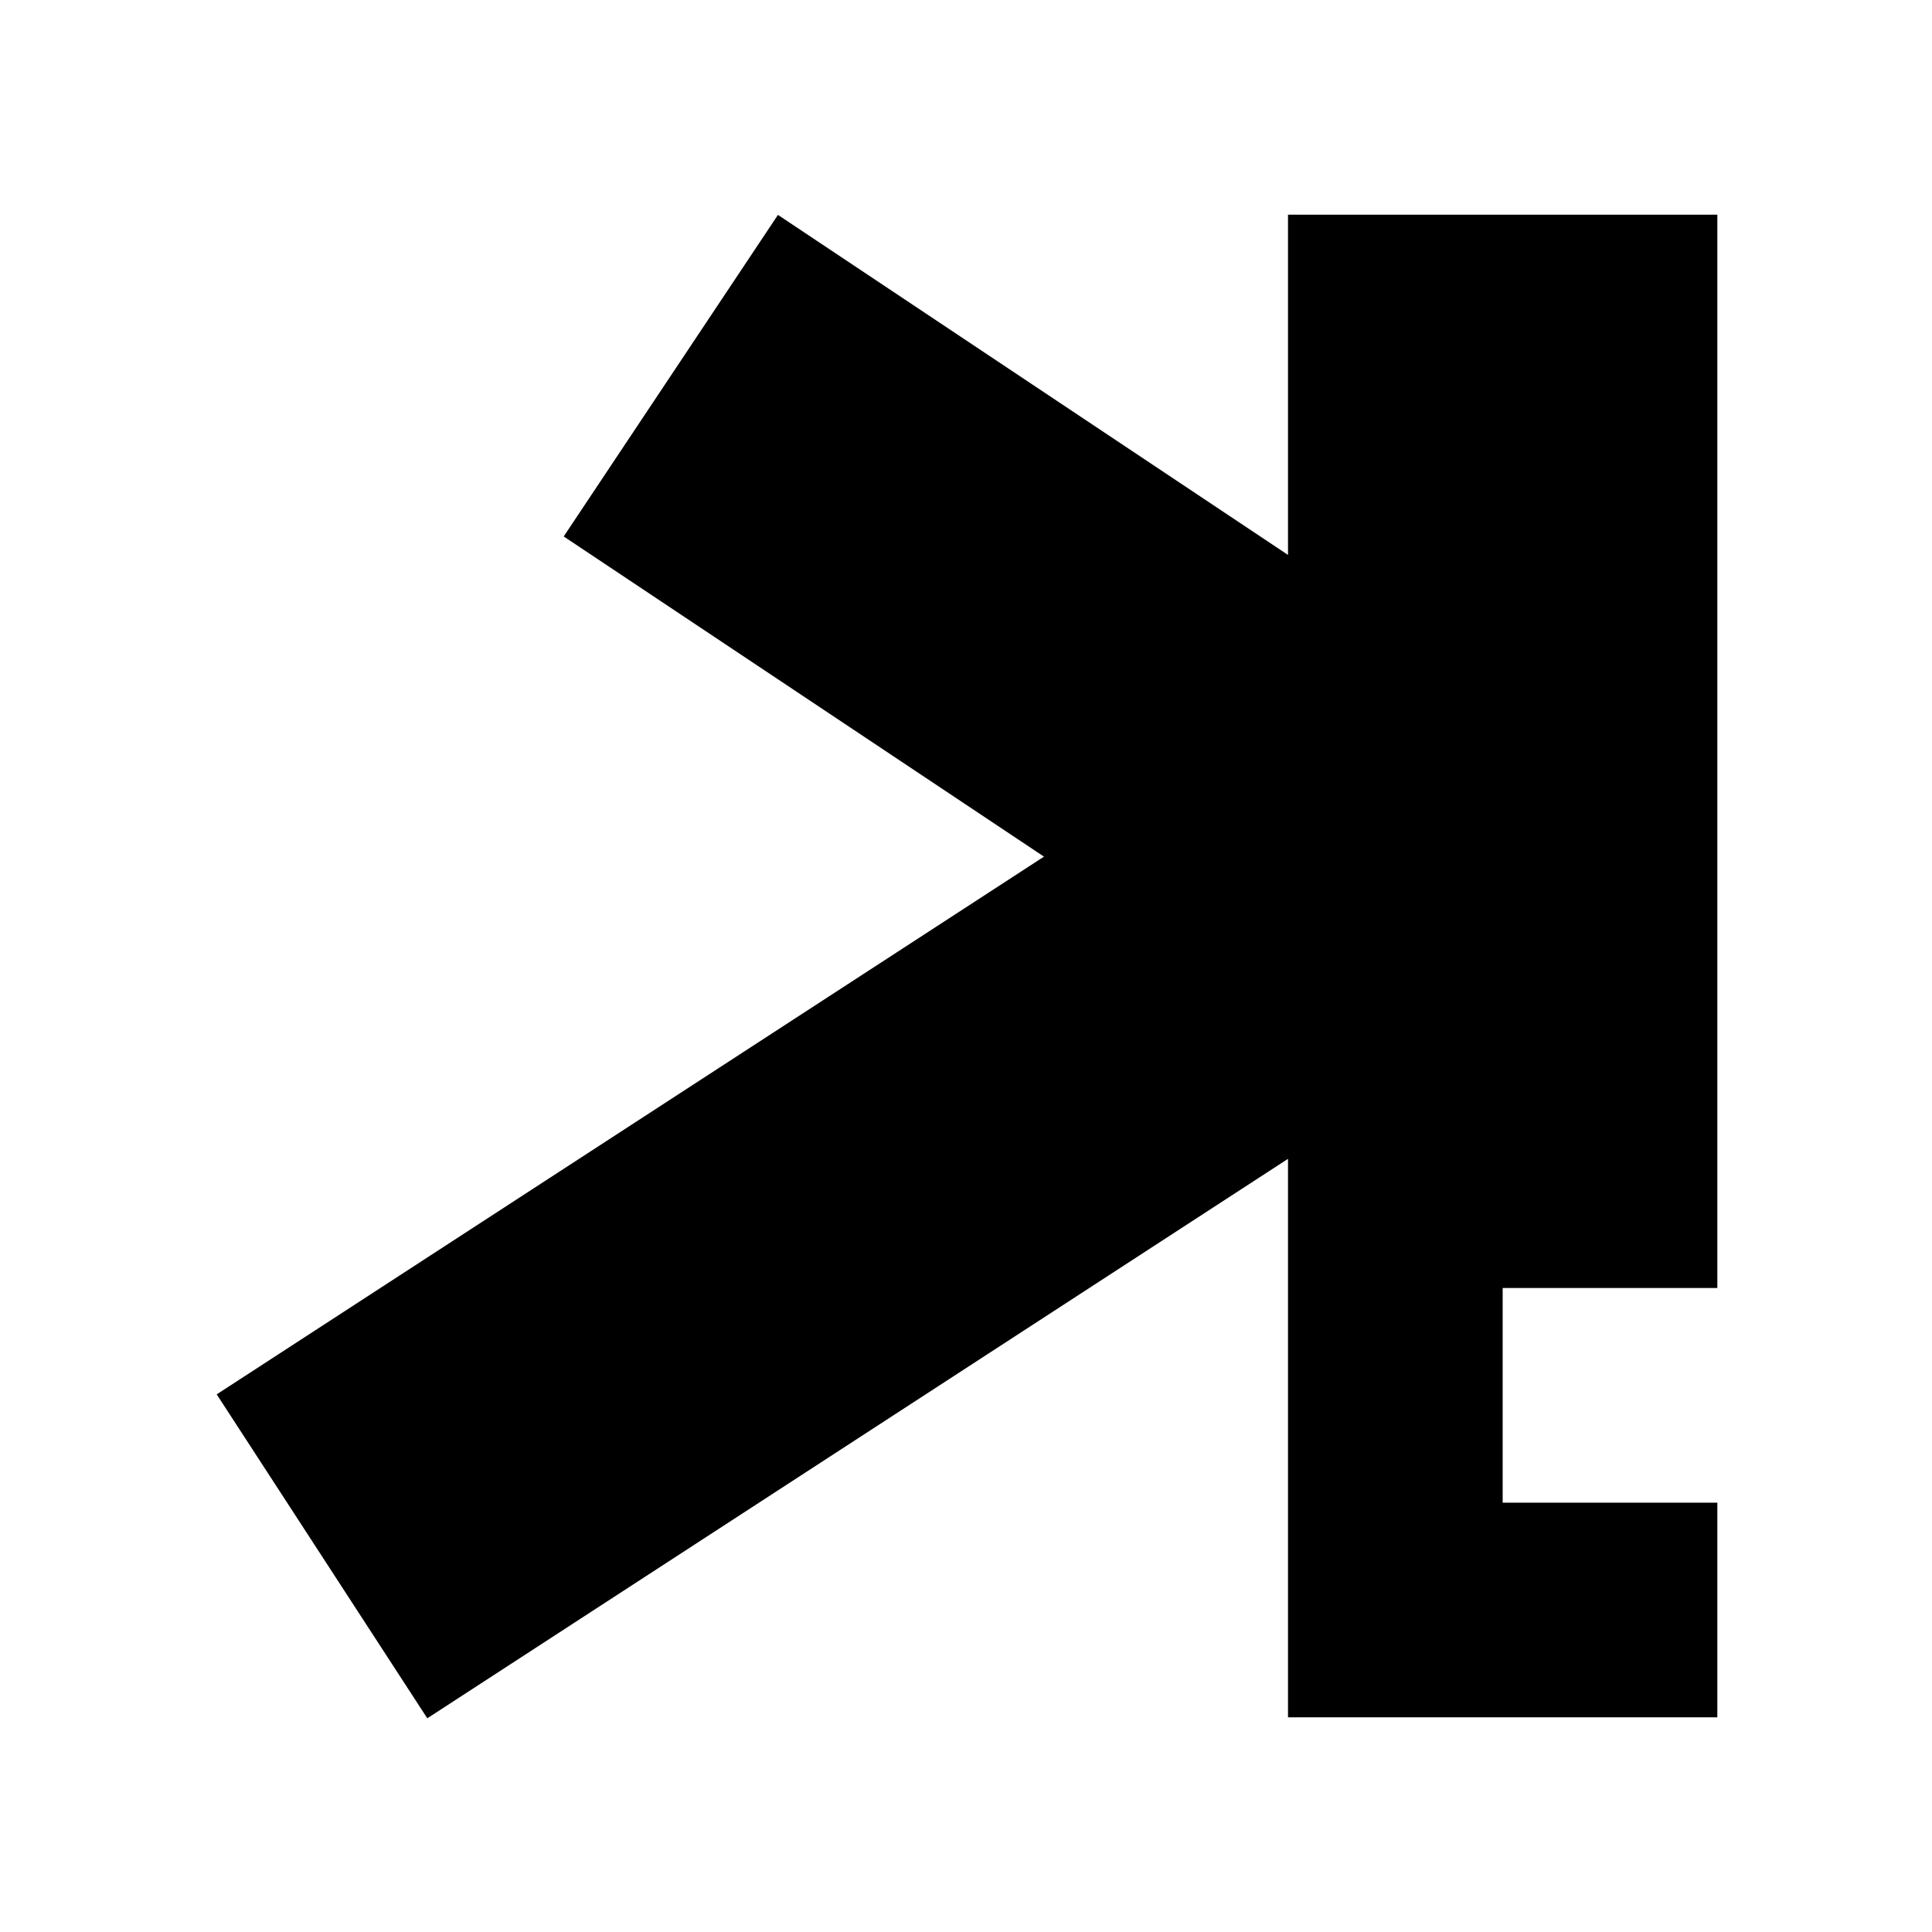
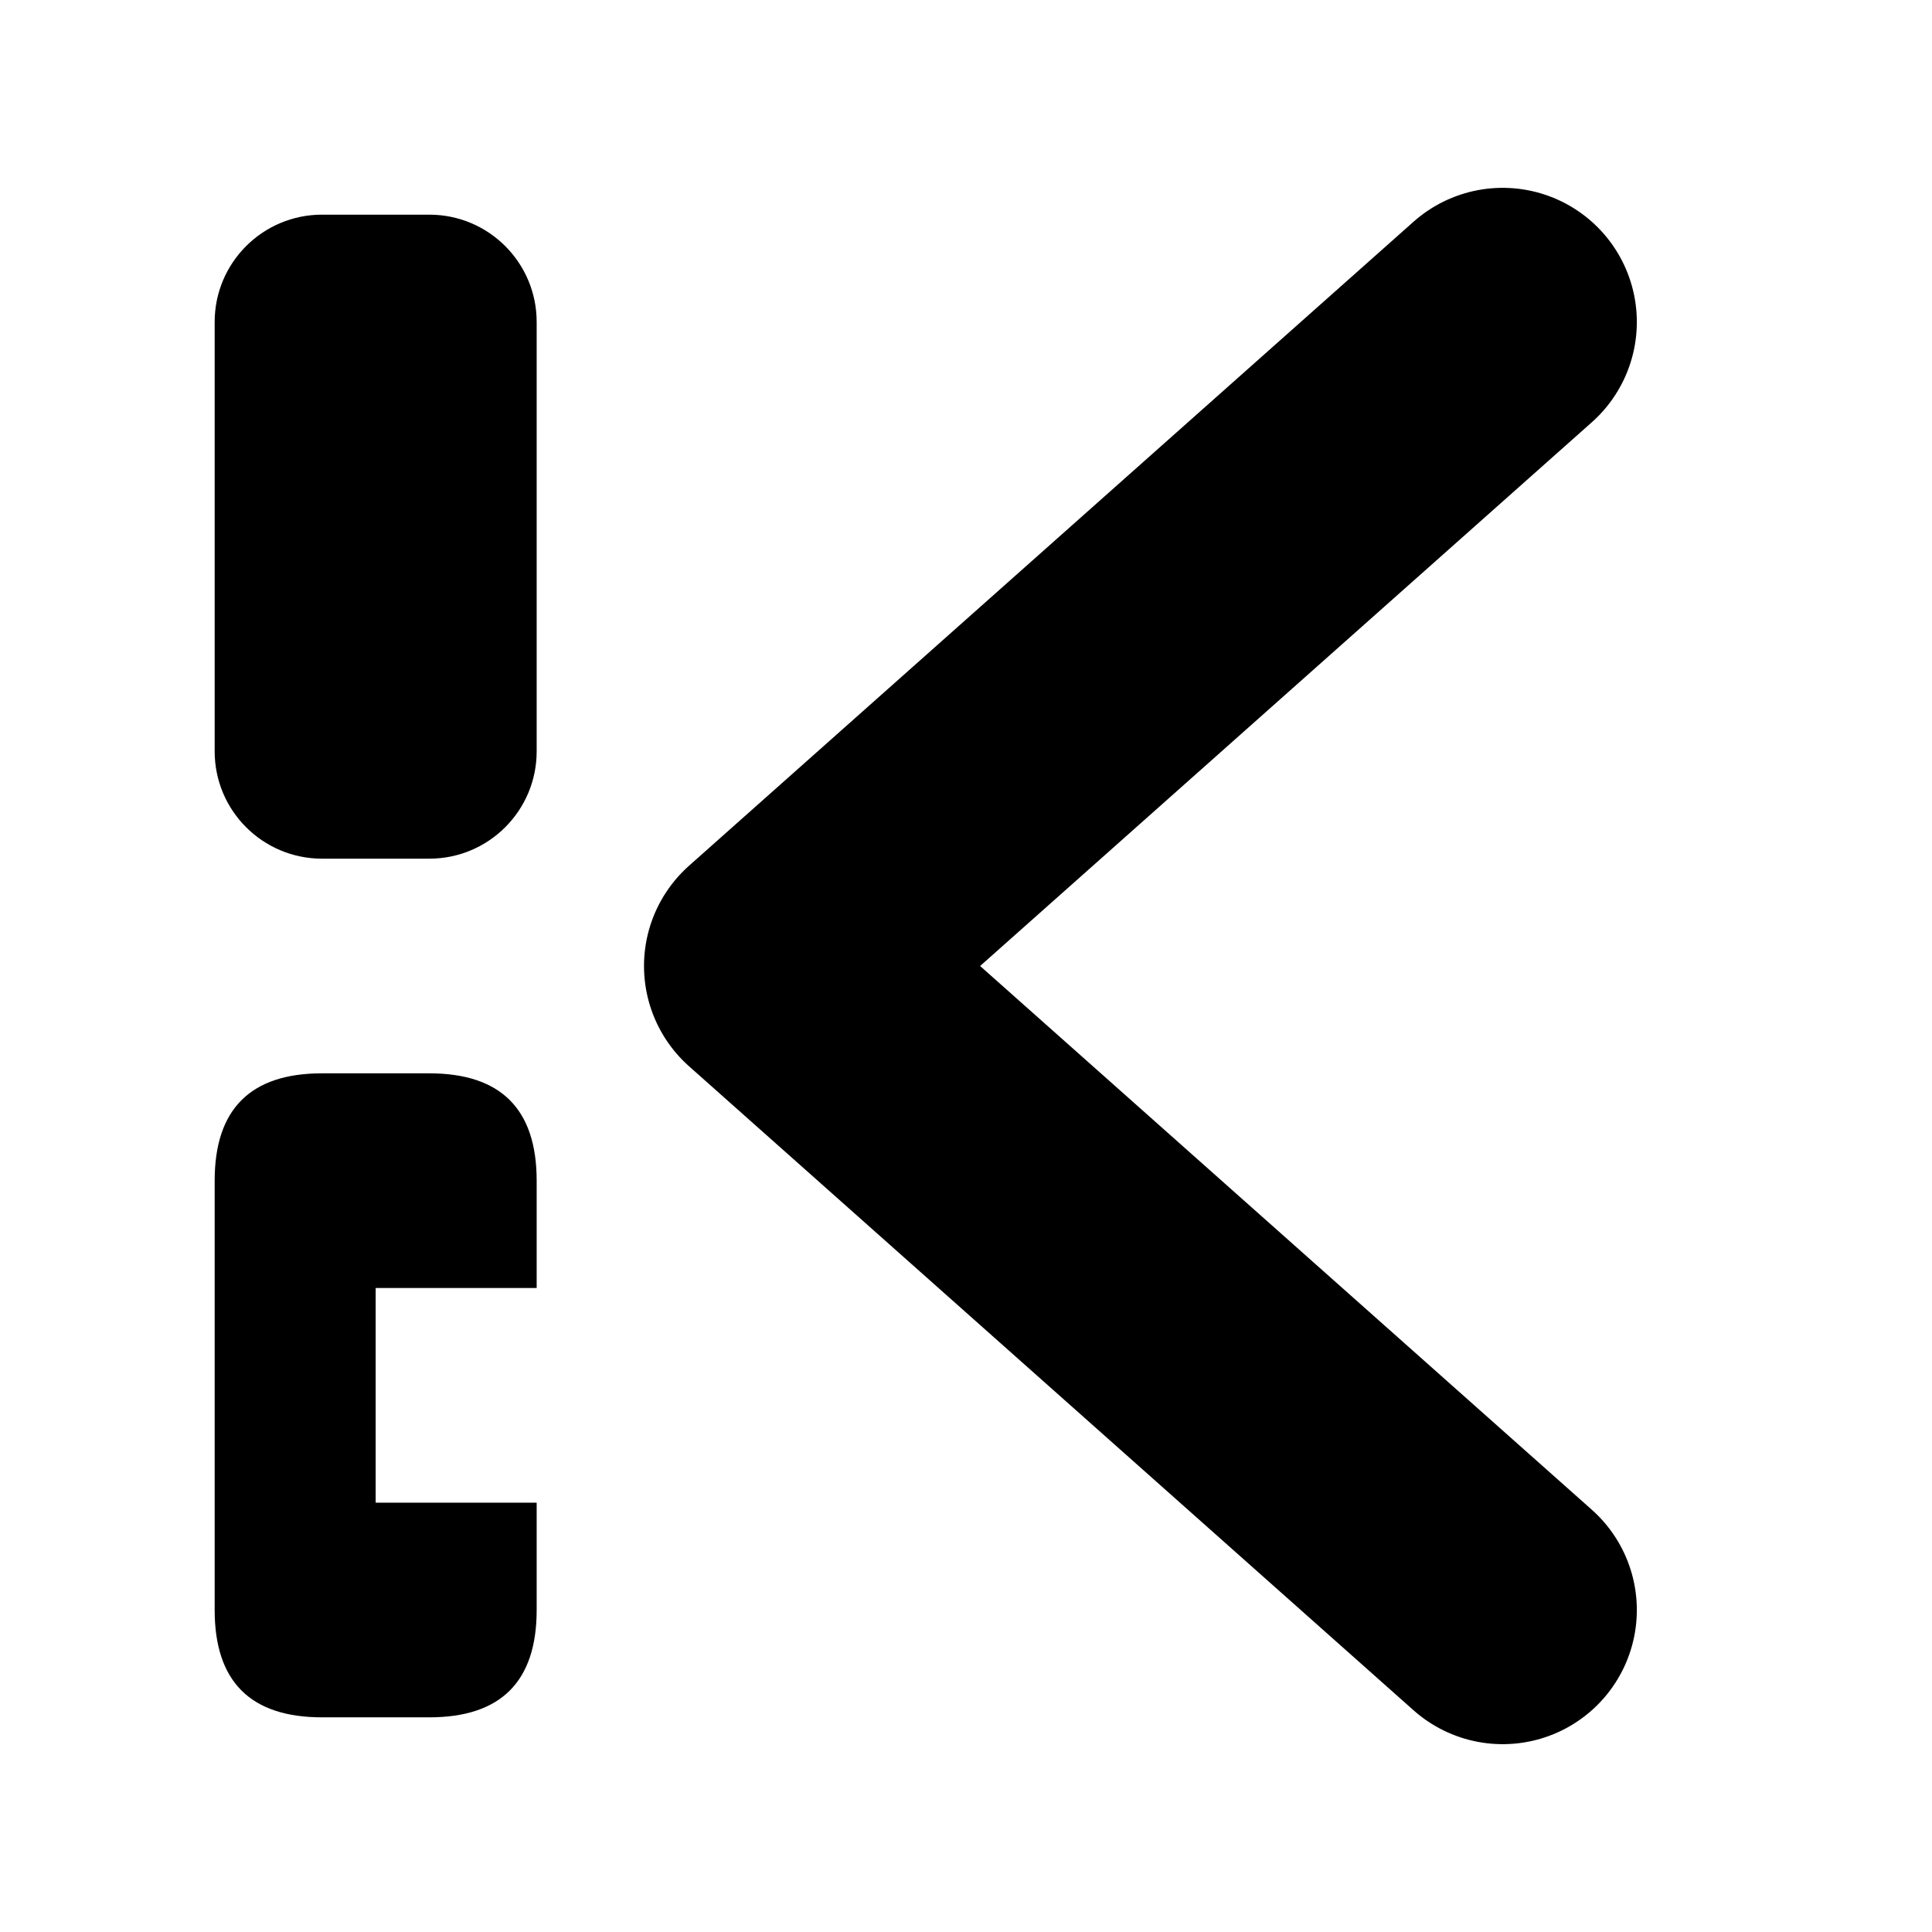
- <svg xmlns="http://www.w3.org/2000/svg" viewBox="0 0 18 18" role="img" aria-label="Kosse">
-   <g transform="translate(1 1)">
-     <path fill="#000000" transform="matrix(-1 0 0 1 16 0)" d="M1 1L5 1L5 15L1 15L1 13L3 13L3 11L1 11ZM4.998 8.498L3.002 5.502L9.752 1.002L11.748 3.998ZM3.019 8.509L4.981 5.491L14.981 11.991L13.019 15.009Z" />
+ <svg xmlns="http://www.w3.org/2000/svg" viewBox="0 0 18 18" role="img" aria-label="Kossé preview-attention">
+   <g fill="#000000" color="#000000">
+     <rect x="2" y="2" width="3" height="6" rx="1" />
+     <path d="M3 10h1q1 0 1 1v1H3.5v2H5v1q0 1-1 1H3q-1 0-1-1v-4q0-1 1-1Z" />
+     <path d="M14 3 7.25 9 14 15" fill="none" stroke="currentColor" stroke-width="2.5" stroke-linecap="round" stroke-linejoin="round" />
  </g>
</svg>
